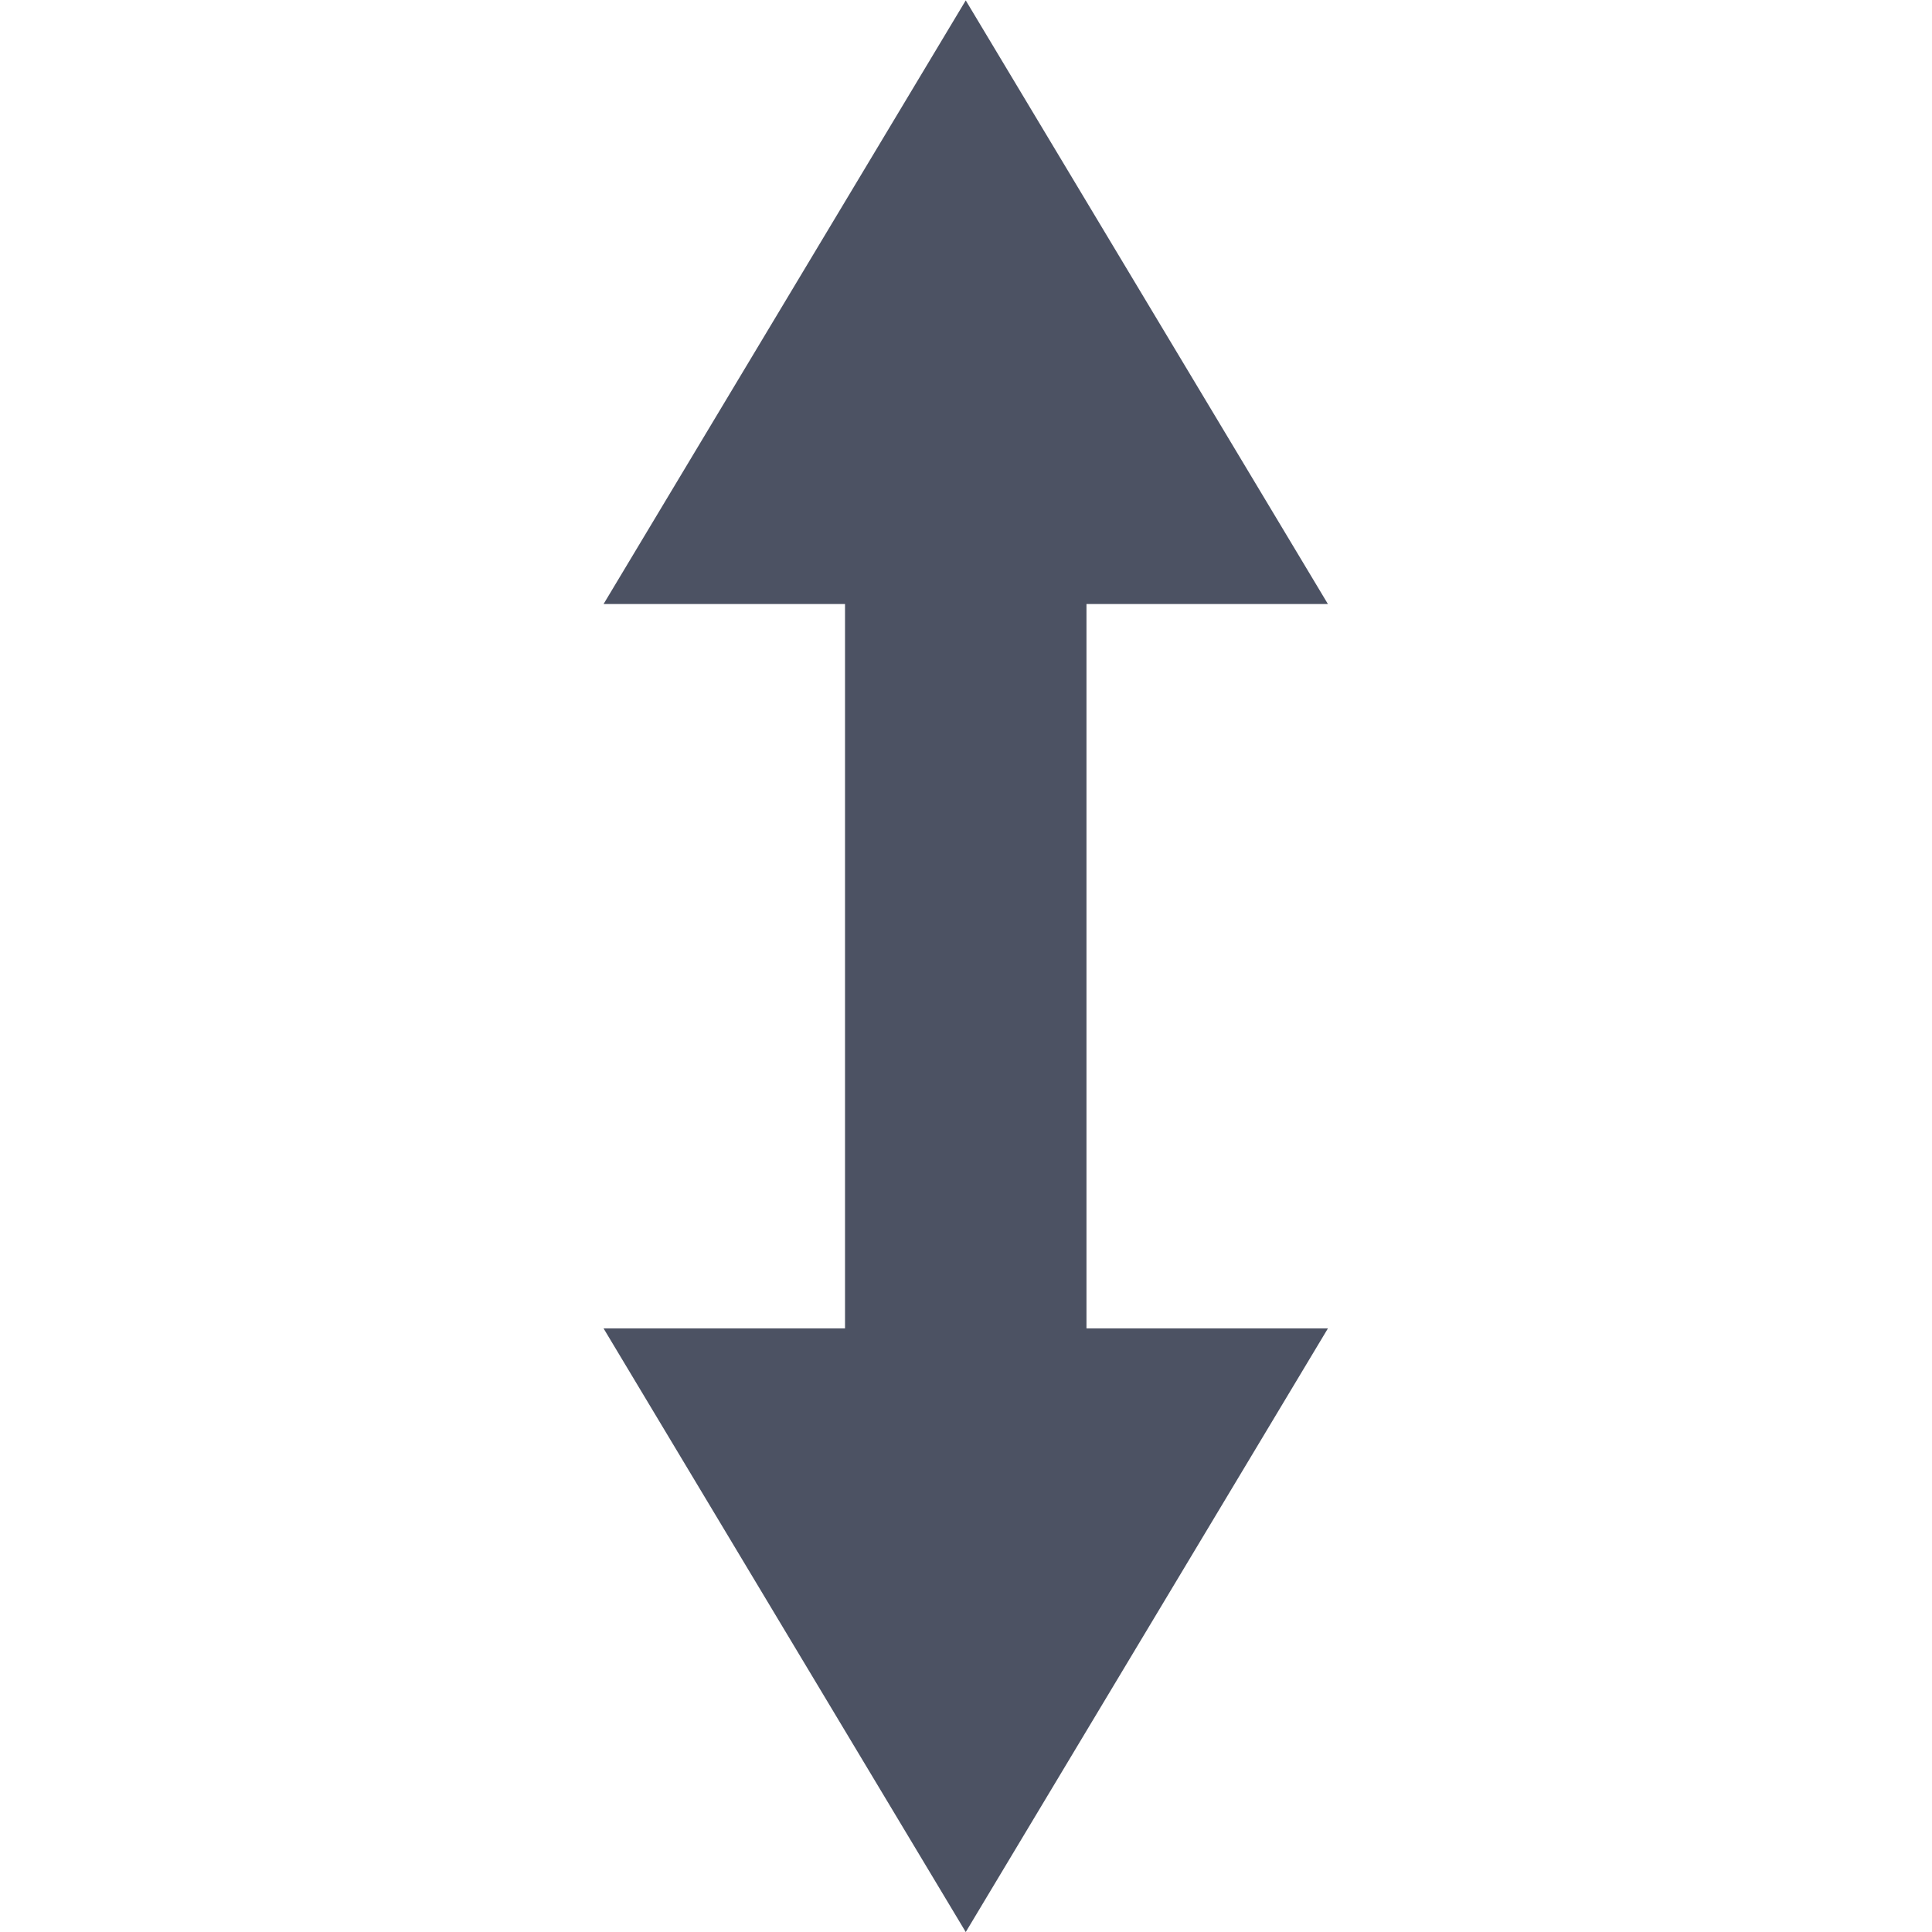
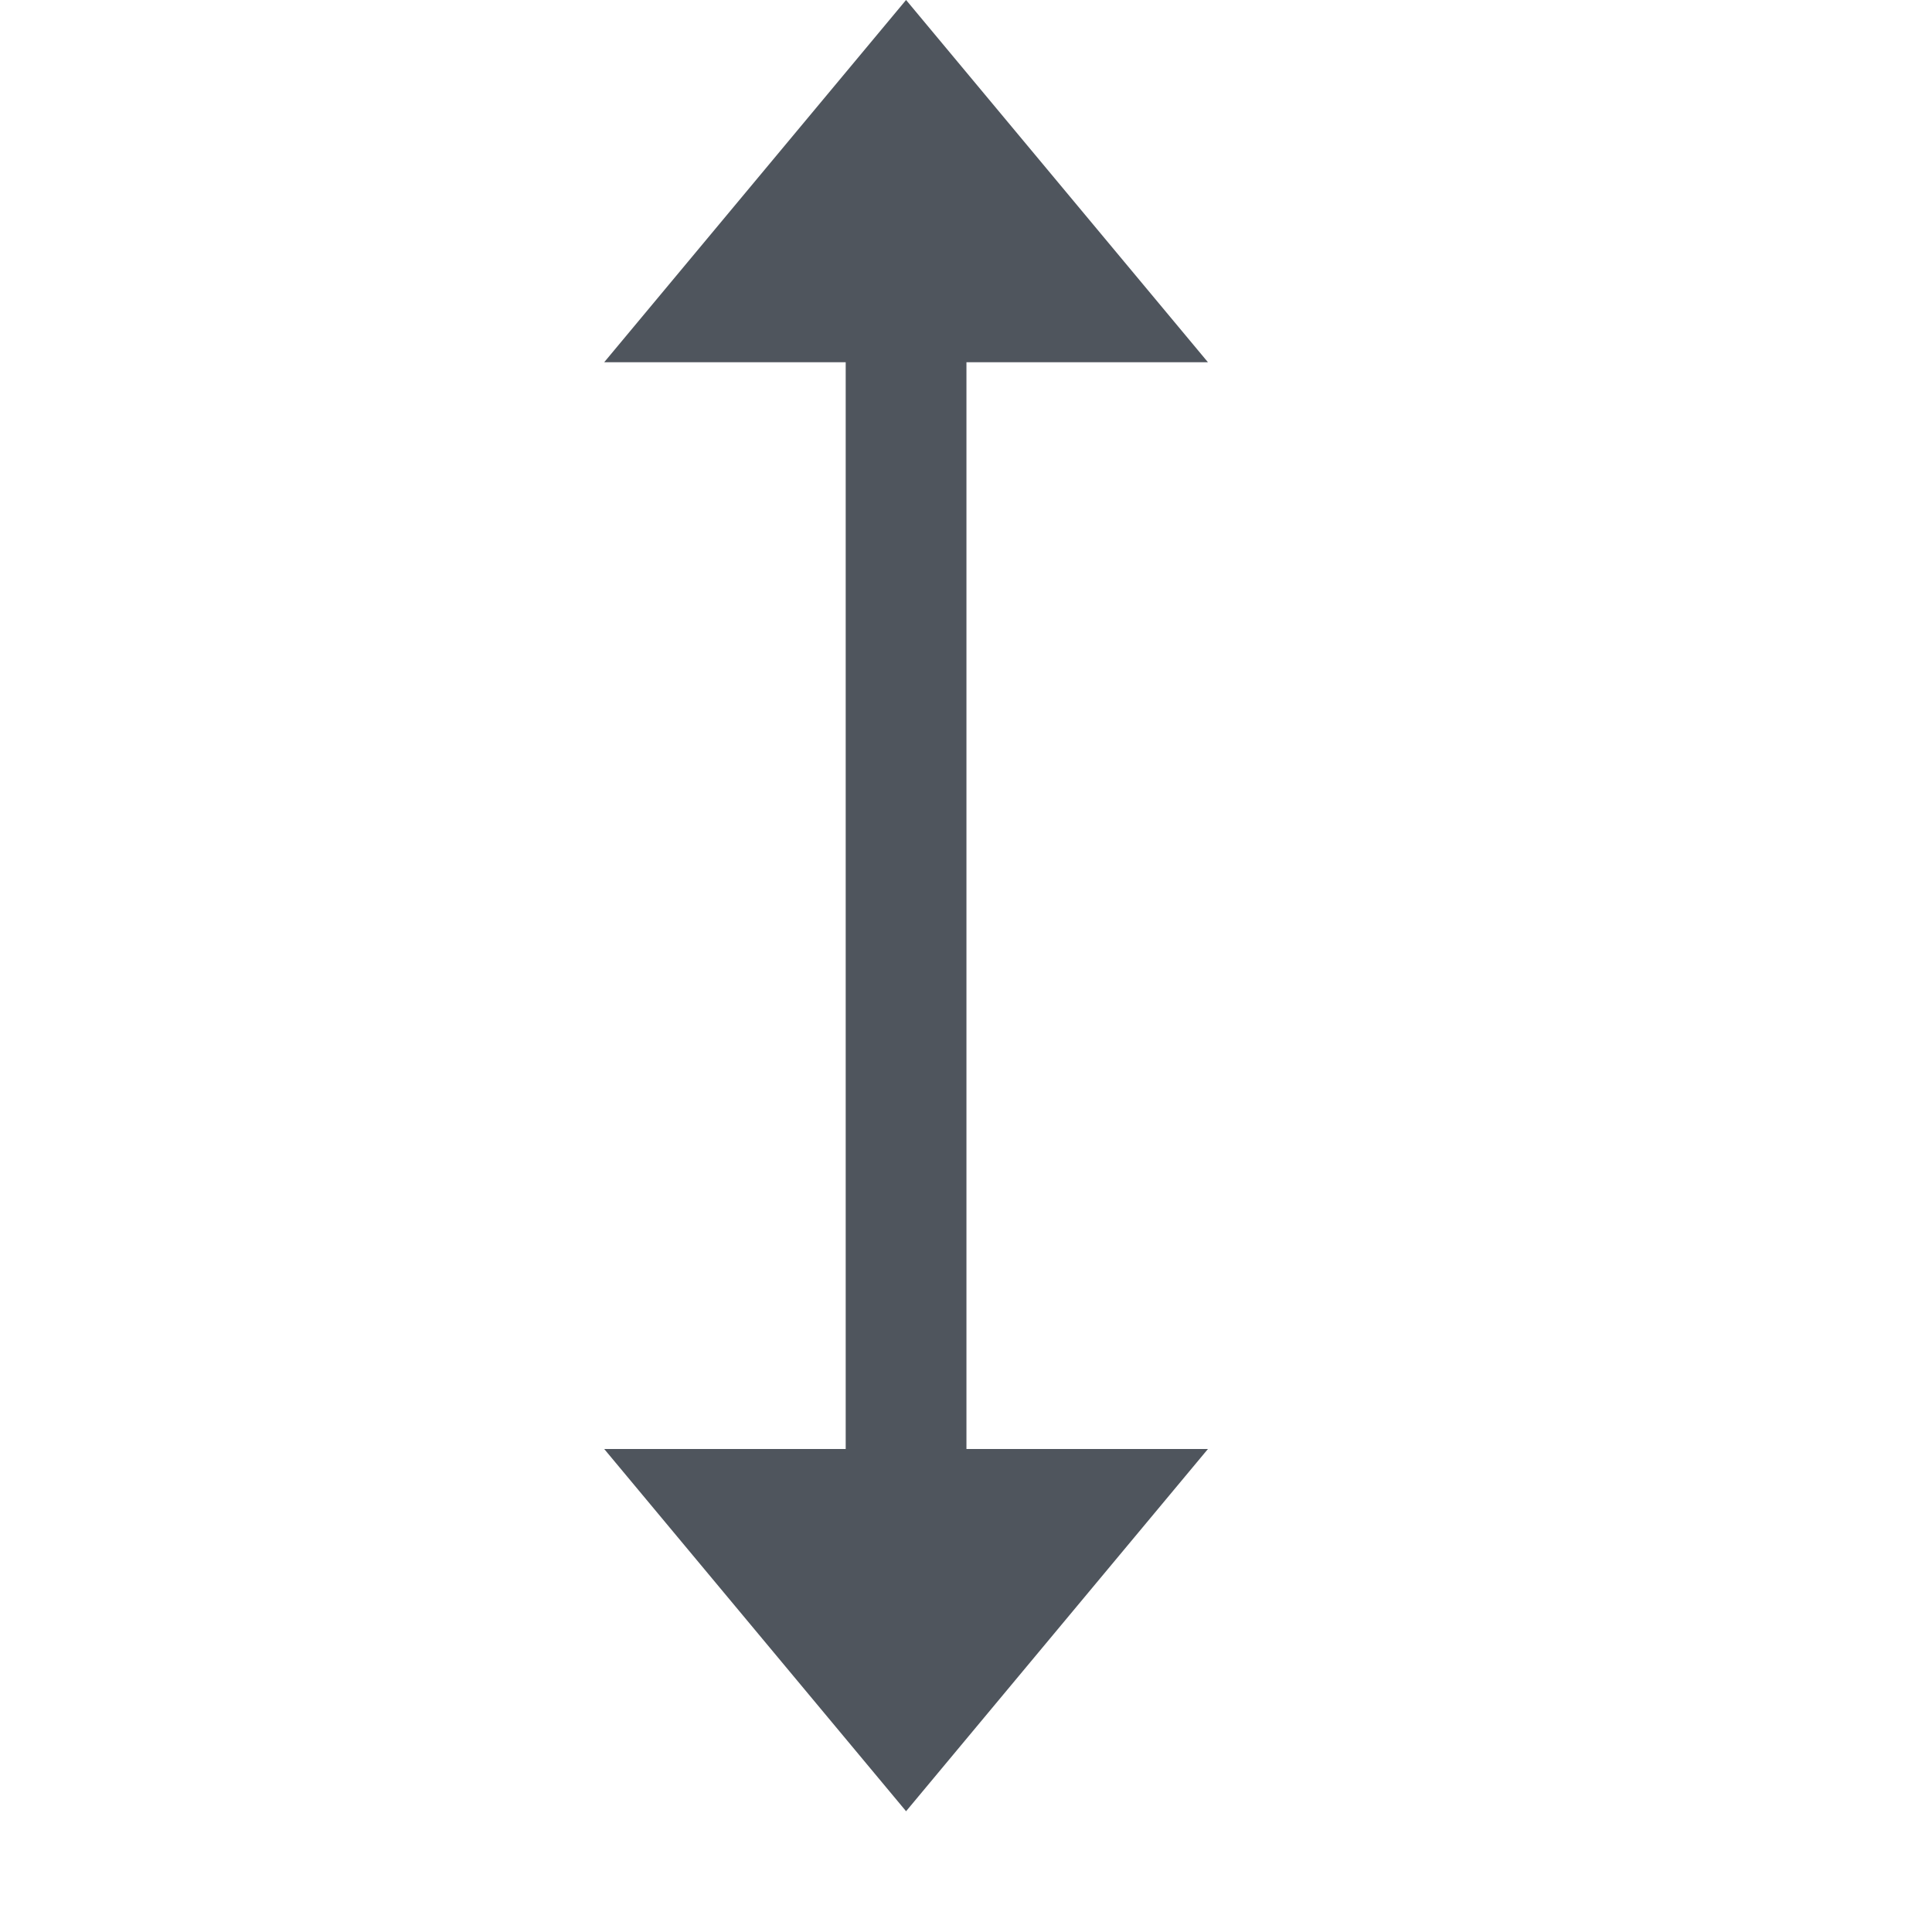
- <svg xmlns="http://www.w3.org/2000/svg" xmlns:ns1="http://www.openswatchbook.org/uri/2009/osb" height="16.003" id="svg7384" style="enable-background:new" version="1.1" width="16">
+ <svg xmlns="http://www.w3.org/2000/svg" xmlns:ns1="http://www.openswatchbook.org/uri/2009/osb" height="16" id="svg7384" style="enable-background:new" version="1.1" width="16">
  <defs id="defs7386">
+     <linearGradient id="linearGradient6882" ns1:paint="solid">
+       <stop id="stop6884" offset="0" style="stop-color:#555555;stop-opacity:1;" />
+     </linearGradient>
    <linearGradient id="linearGradient5606" ns1:paint="solid">
      <stop id="stop5608" offset="0" style="stop-color:#000000;stop-opacity:1;" />
    </linearGradient>
-     <filter color-interpolation-filters="sRGB" id="filter7554">
+     <filter id="filter7554" style="color-interpolation-filters:sRGB">
      <feBlend id="feBlend7556" in2="BackgroundImage" mode="darken" />
    </filter>
  </defs>
-   <g id="layer9" style="display:inline" transform="translate(-485.0006,-0.99666)" />
-   <g id="layer10" style="display:inline;filter:url(#filter7554)" transform="translate(-485.0006,-0.99666)" />
-   <g id="layer1" style="display:inline" transform="translate(-244.0004,-617.9967)" />
-   <g id="layer14" style="display:inline" transform="translate(-485.0006,-0.99666)" />
-   <g id="layer15" style="display:inline" transform="translate(-485.0006,-0.99666)" />
-   <g id="g71291" style="display:inline" transform="translate(-485.0006,-0.99666)" />
-   <g id="layer2" style="display:inline" transform="translate(-244.0004,-467.9967)" />
-   <g id="g6058" style="display:inline" transform="translate(-244.0004,-467.9967)" />
-   <g id="layer12" style="display:inline" transform="translate(-485.0006,-0.99666)">
-     <path d="m 493,1 -3,5 2,0 0,6 -2,0 3,5 3,-5 -2,0 0,-6 2,0 -3,-5 z" id="path5837-5" style="fill:#4c5263;fill-opacity:1;stroke:none" />
+   <g id="layer9" style="display:inline" transform="translate(-597.0003,135.0039)" />
+   <g id="layer10" style="display:inline;filter:url(#filter7554)" transform="translate(-597.0003,135.0039)" />
+   <g id="layer1" style="display:inline" transform="translate(-356.0001,-481.9961)" />
+   <g id="layer14" style="display:inline" transform="translate(-597.0003,135.0039)" />
+   <g id="layer15" style="display:inline" transform="translate(-597.0003,135.0039)" />
+   <g id="g71291" style="display:inline" transform="translate(-597.0003,135.0039)" />
+   <g id="layer2" style="display:inline" transform="translate(-356.0001,-331.9961)" />
+   <g id="layer12" style="display:inline" transform="translate(-597.0003,135.0039)">
+     <path d="m 604.504,-135.004 -2.5,3 h 2 v 5 4 h -2 l 2.5,3 2.5,-3 h -2 v -4 -5 h 2 z" id="path7632" style="color:#000000;font-style:normal;font-variant:normal;font-weight:normal;font-stretch:normal;font-size:medium;line-height:normal;font-family:sans-serif;font-variant-ligatures:normal;font-variant-position:normal;font-variant-caps:normal;font-variant-numeric:normal;font-variant-alternates:normal;font-feature-settings:normal;text-indent:0;text-align:start;text-decoration:none;text-decoration-line:none;text-decoration-style:solid;text-decoration-color:#000000;letter-spacing:normal;word-spacing:normal;text-transform:none;writing-mode:lr-tb;direction:ltr;text-orientation:mixed;dominant-baseline:auto;baseline-shift:baseline;text-anchor:start;white-space:normal;shape-padding:0;clip-rule:nonzero;display:inline;overflow:visible;visibility:visible;opacity:1;isolation:auto;mix-blend-mode:normal;color-interpolation:sRGB;color-interpolation-filters:linearRGB;solid-color:#000000;solid-opacity:1;vector-effect:none;fill:#4f555d;fill-opacity:1;fill-rule:evenodd;stroke:none;stroke-width:1px;stroke-linecap:butt;stroke-linejoin:miter;stroke-miterlimit:4;stroke-dasharray:none;stroke-dashoffset:0;stroke-opacity:1;color-rendering:auto;image-rendering:auto;shape-rendering:auto;text-rendering:auto;enable-background:accumulate" />
  </g>
+   <g id="layer3" transform="translate(-356.0001,-591.9961)" />
</svg>
